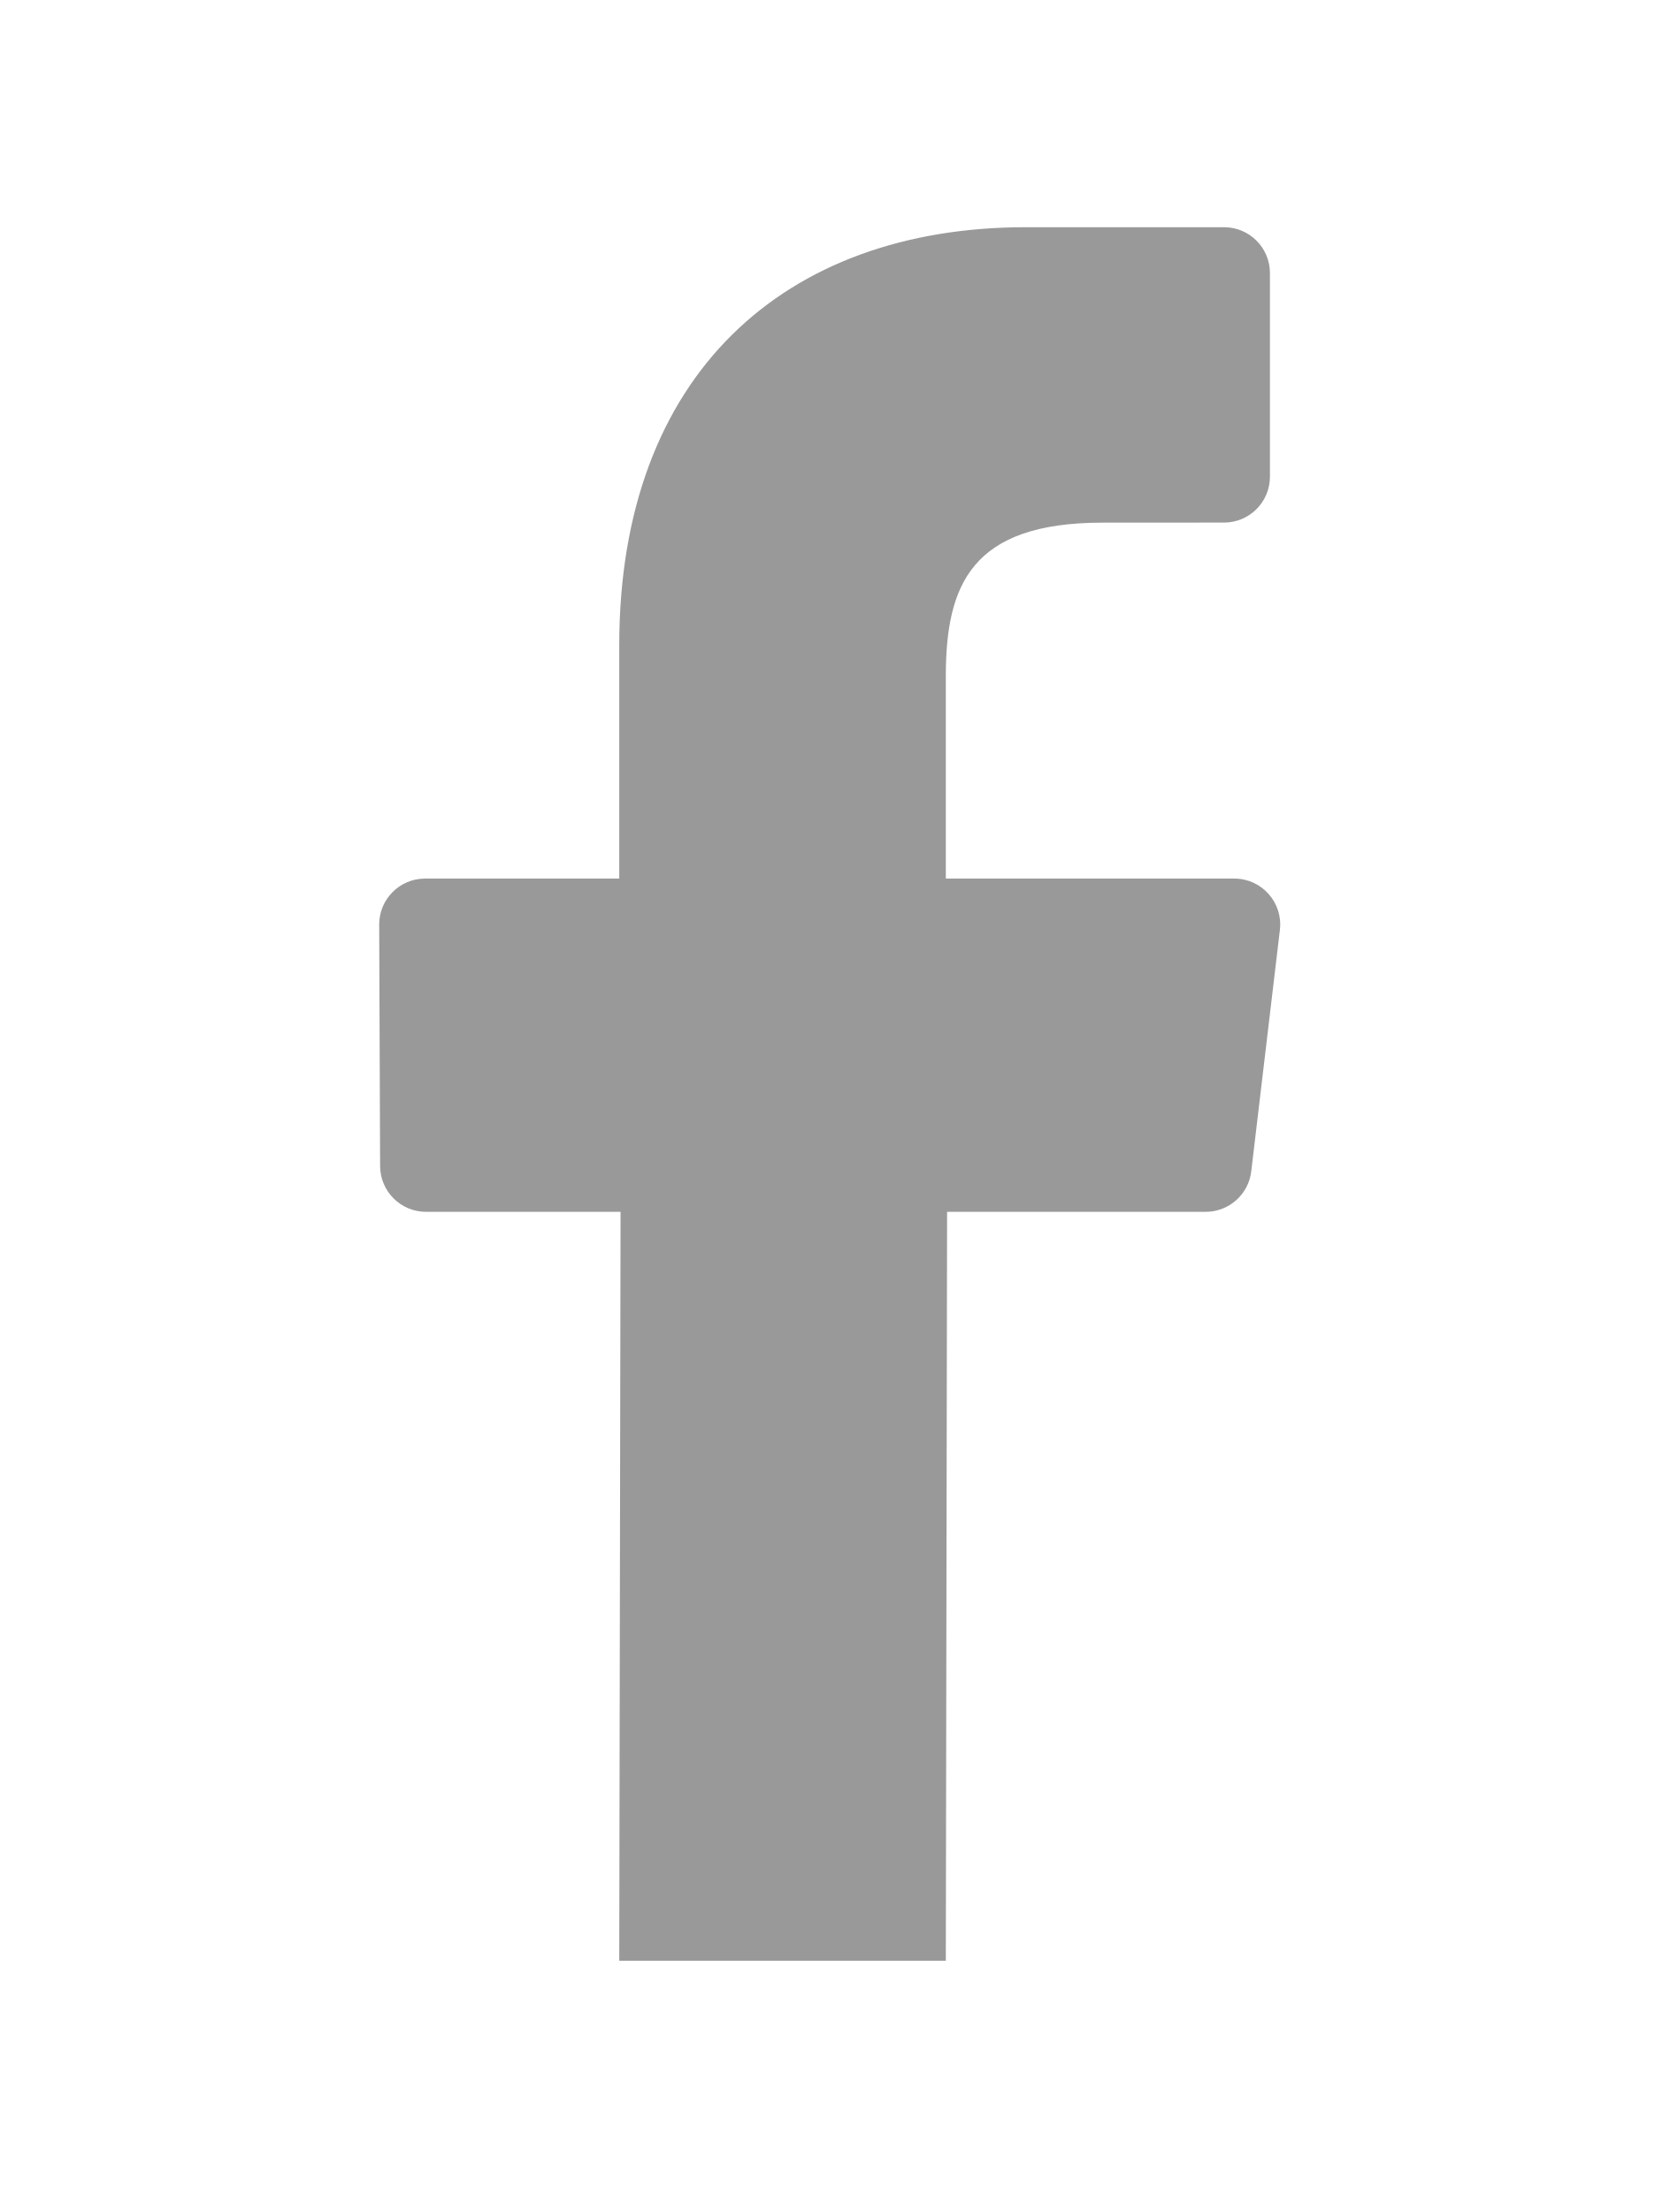
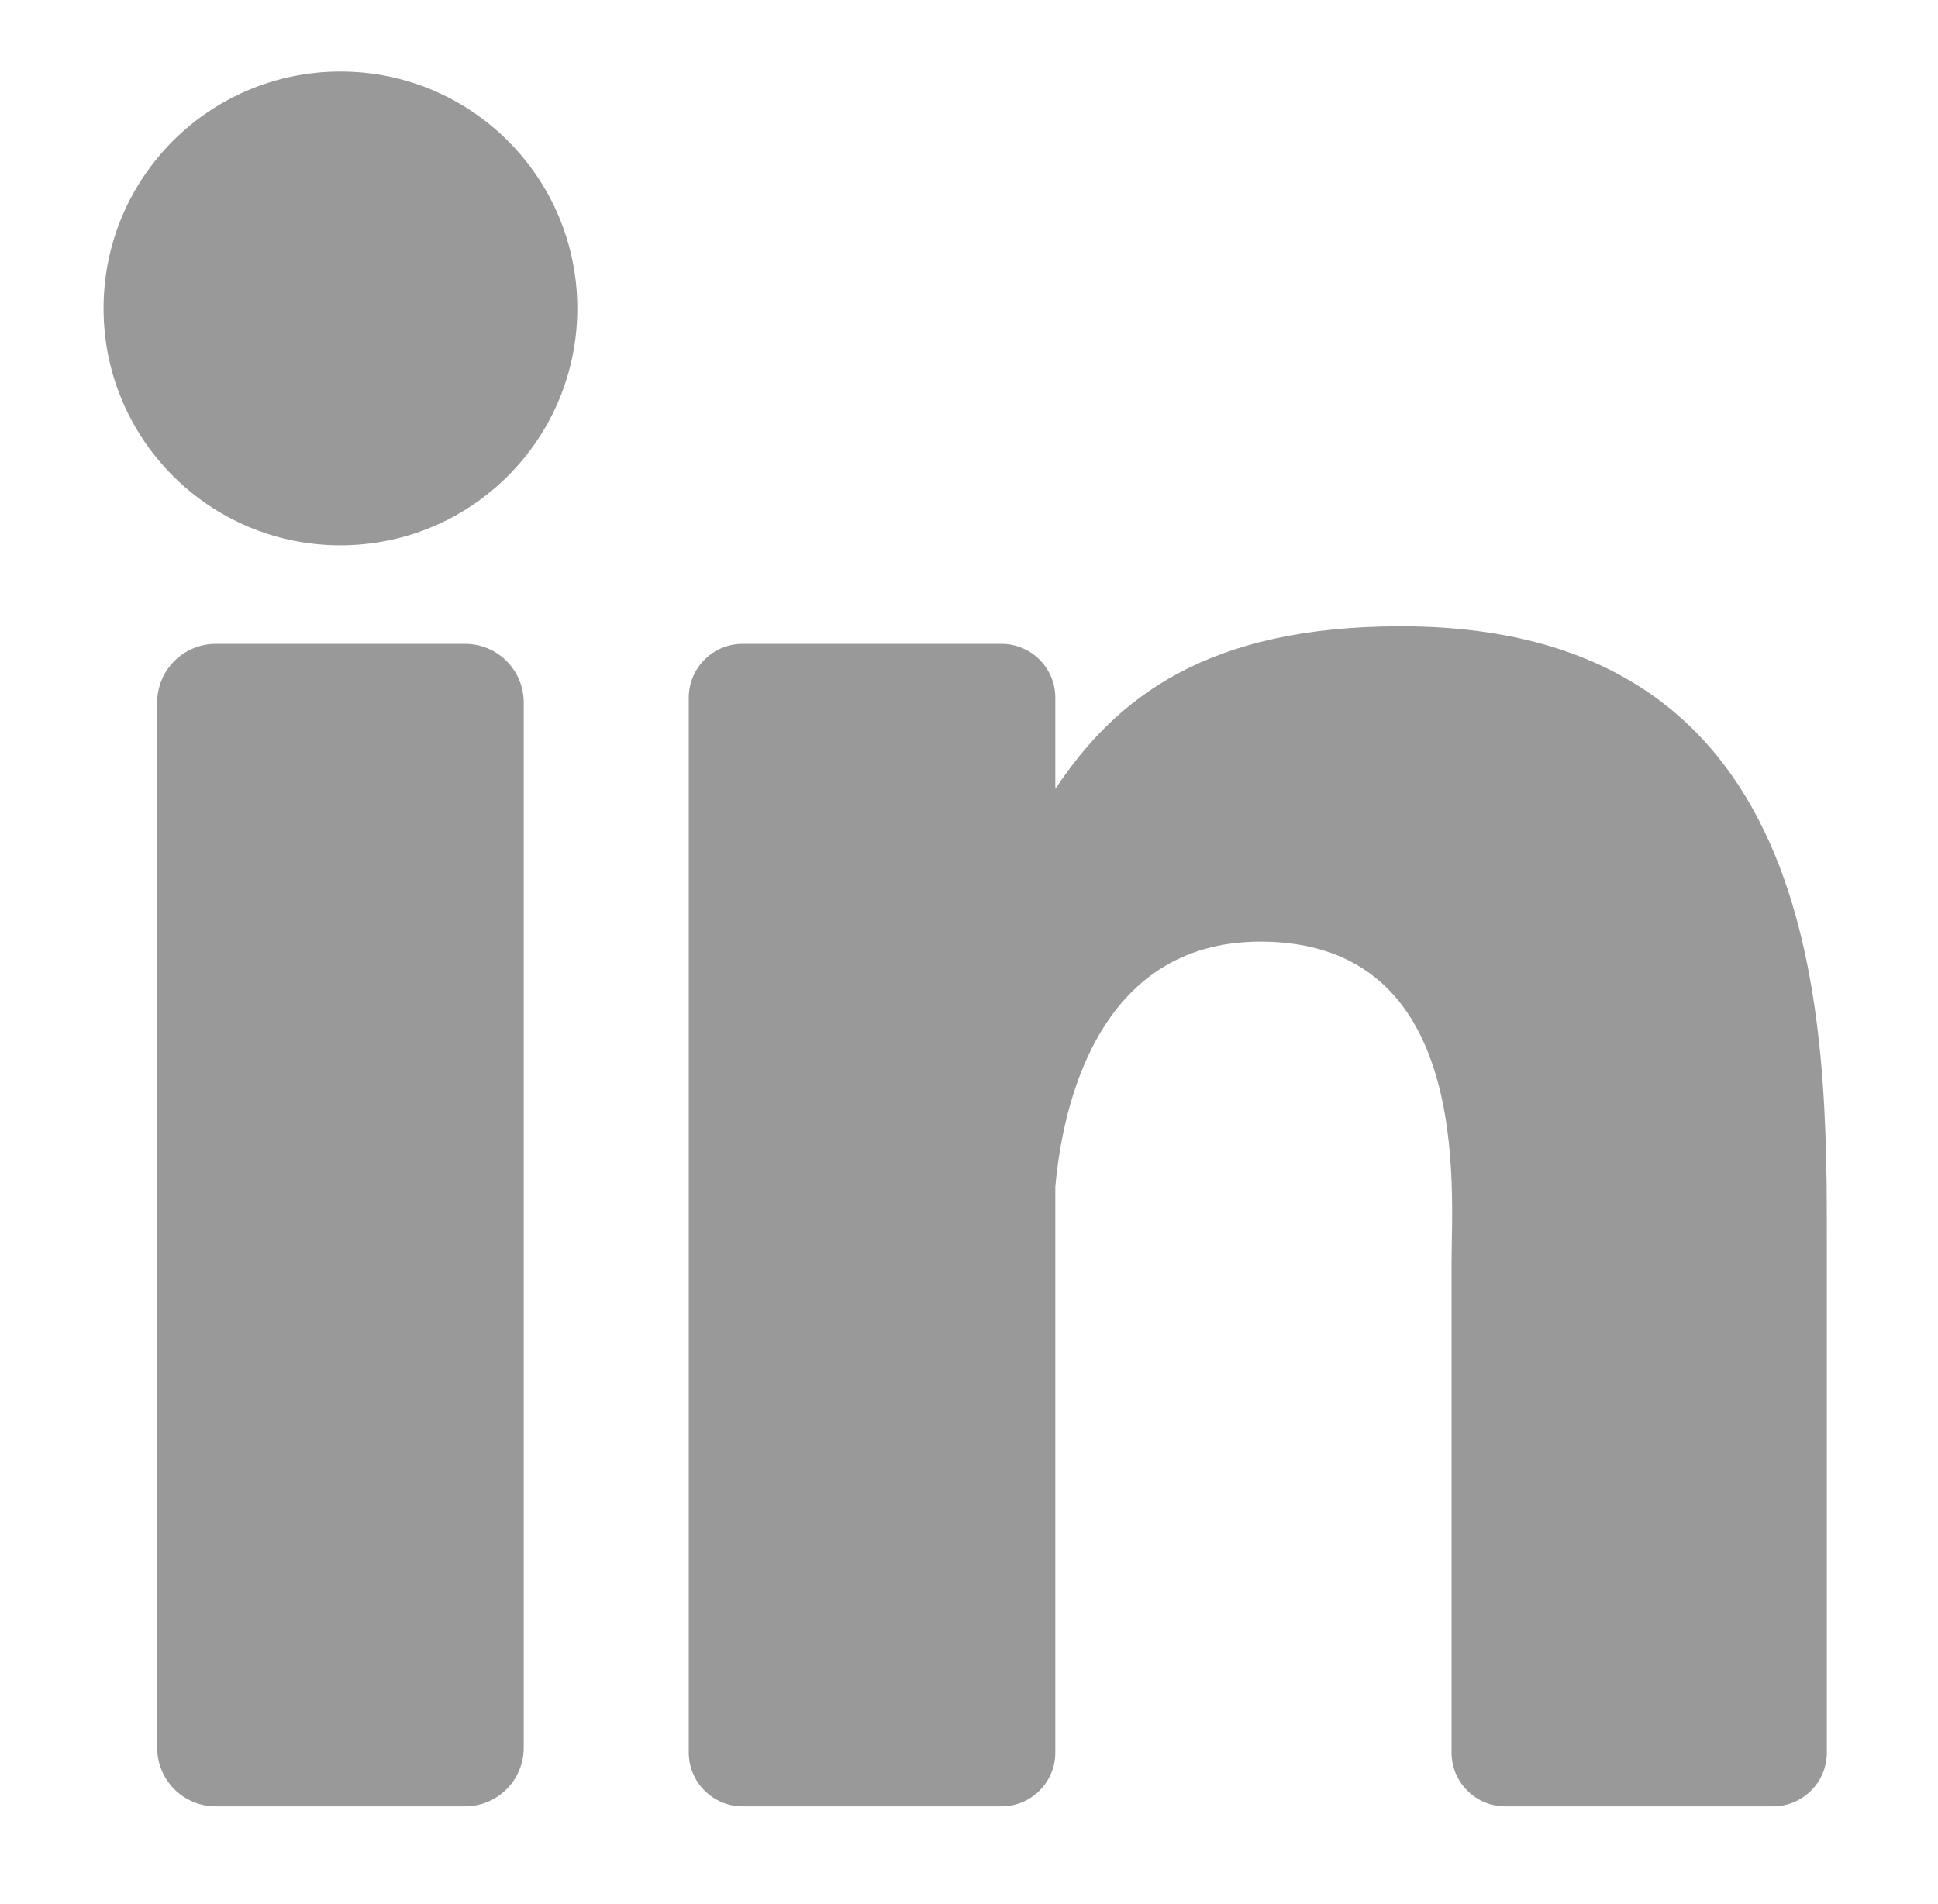
- <svg xmlns="http://www.w3.org/2000/svg" version="1.1" id="Layer_1" x="0px" y="0px" width="144.525px" height="190.491px" viewBox="306.229 428.035 144.525 190.491" enable-background="new 306.229 428.035 144.525 190.491" xml:space="preserve">
-   <path fill="#999999" d="M412.552,503.695c2.369,0,4.207,2.068,3.928,4.42l-2.466,20.789c-0.236,1.991-1.923,3.49-3.927,3.49h-22.275  l-0.109,64.496h-28.131l0.112-64.496h-16.759c-2.177,0-3.944-1.762-3.953-3.939l-0.079-20.79c-0.009-2.19,1.765-3.97,3.954-3.97  h16.725v-20.09c0-23.311,14.238-36.004,35.035-36.004h17.063c2.185,0,3.953,1.77,3.953,3.953v17.53c0,2.183-1.767,3.951-3.95,3.954  l-10.473,0.006c-11.31,0-13.498,5.373-13.498,13.259v17.392H412.552z" />
+ <svg xmlns="http://www.w3.org/2000/svg" version="1.1" id="Layer_1" x="0px" y="0px" width="170px" height="167px" viewBox="74.139 235.445 170 167" enable-background="new 74.139 235.445 170 167" xml:space="preserve">
+   <path fill="#999999" d="M104.001,241.718c11.479,0,20.78,9.304,20.78,20.78c0,11.474-9.302,20.78-20.78,20.78  c-11.477,0-20.778-9.307-20.778-20.78C83.222,251.021,92.524,241.718,104.001,241.718z" />
+   <path fill="#999999" d="M120.08,297.062v91.69c0,2.84-2.302,5.139-5.142,5.139H93.066c-2.84,0-5.139-2.299-5.139-5.139v-91.69  c0-2.84,2.299-5.14,5.139-5.14h21.872C117.778,291.921,120.08,294.222,120.08,297.062z" />
+   <path fill="#999999" d="M234.39,344.789v44.379c0,2.608-2.116,4.723-4.726,4.723h-23.473c-2.609,0-4.724-2.114-4.724-4.723v-43.013  c0-6.413,1.881-28.115-16.768-28.115c-14.467,0-17.402,14.854-17.989,21.521v49.606c0,2.608-2.114,4.723-4.726,4.723h-22.701  c-2.609,0-4.726-2.114-4.726-4.723v-92.524c0-2.607,2.116-4.723,4.726-4.723h22.701c2.611,0,4.726,2.116,4.726,4.723v8.001  c5.365-8.051,13.337-14.264,30.309-14.264C234.603,290.382,234.39,325.497,234.39,344.789z" />
</svg>
